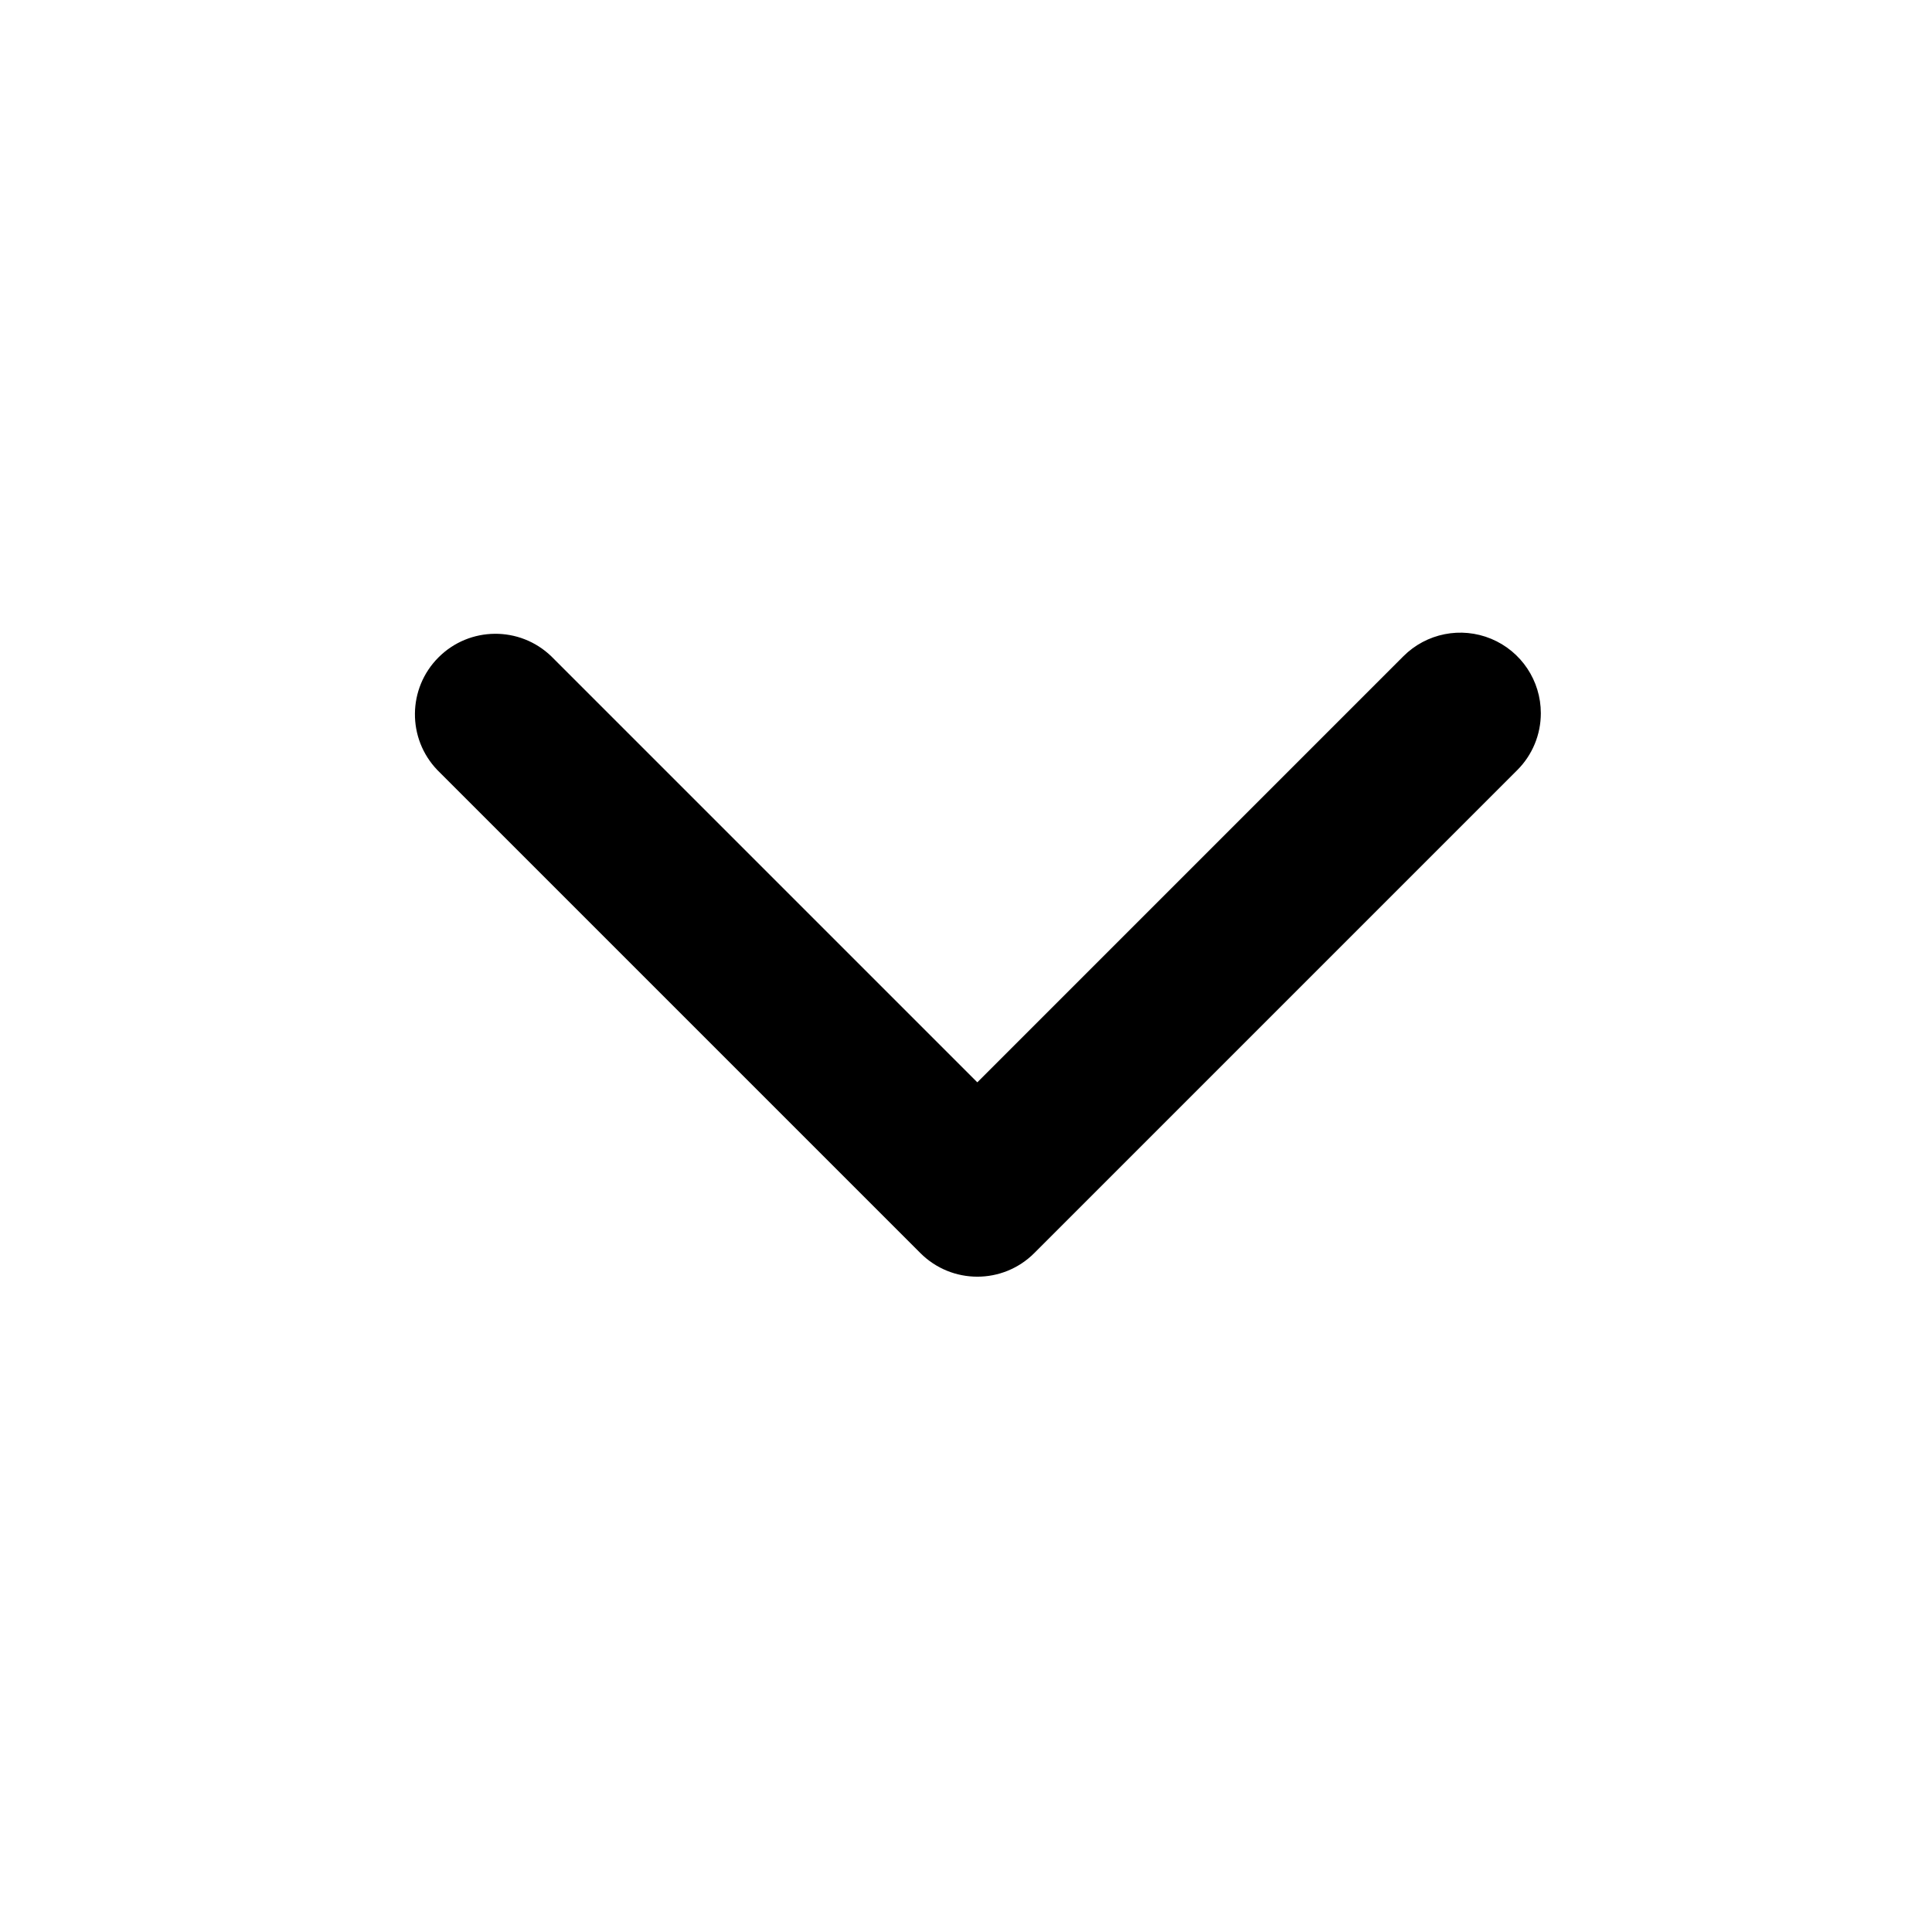
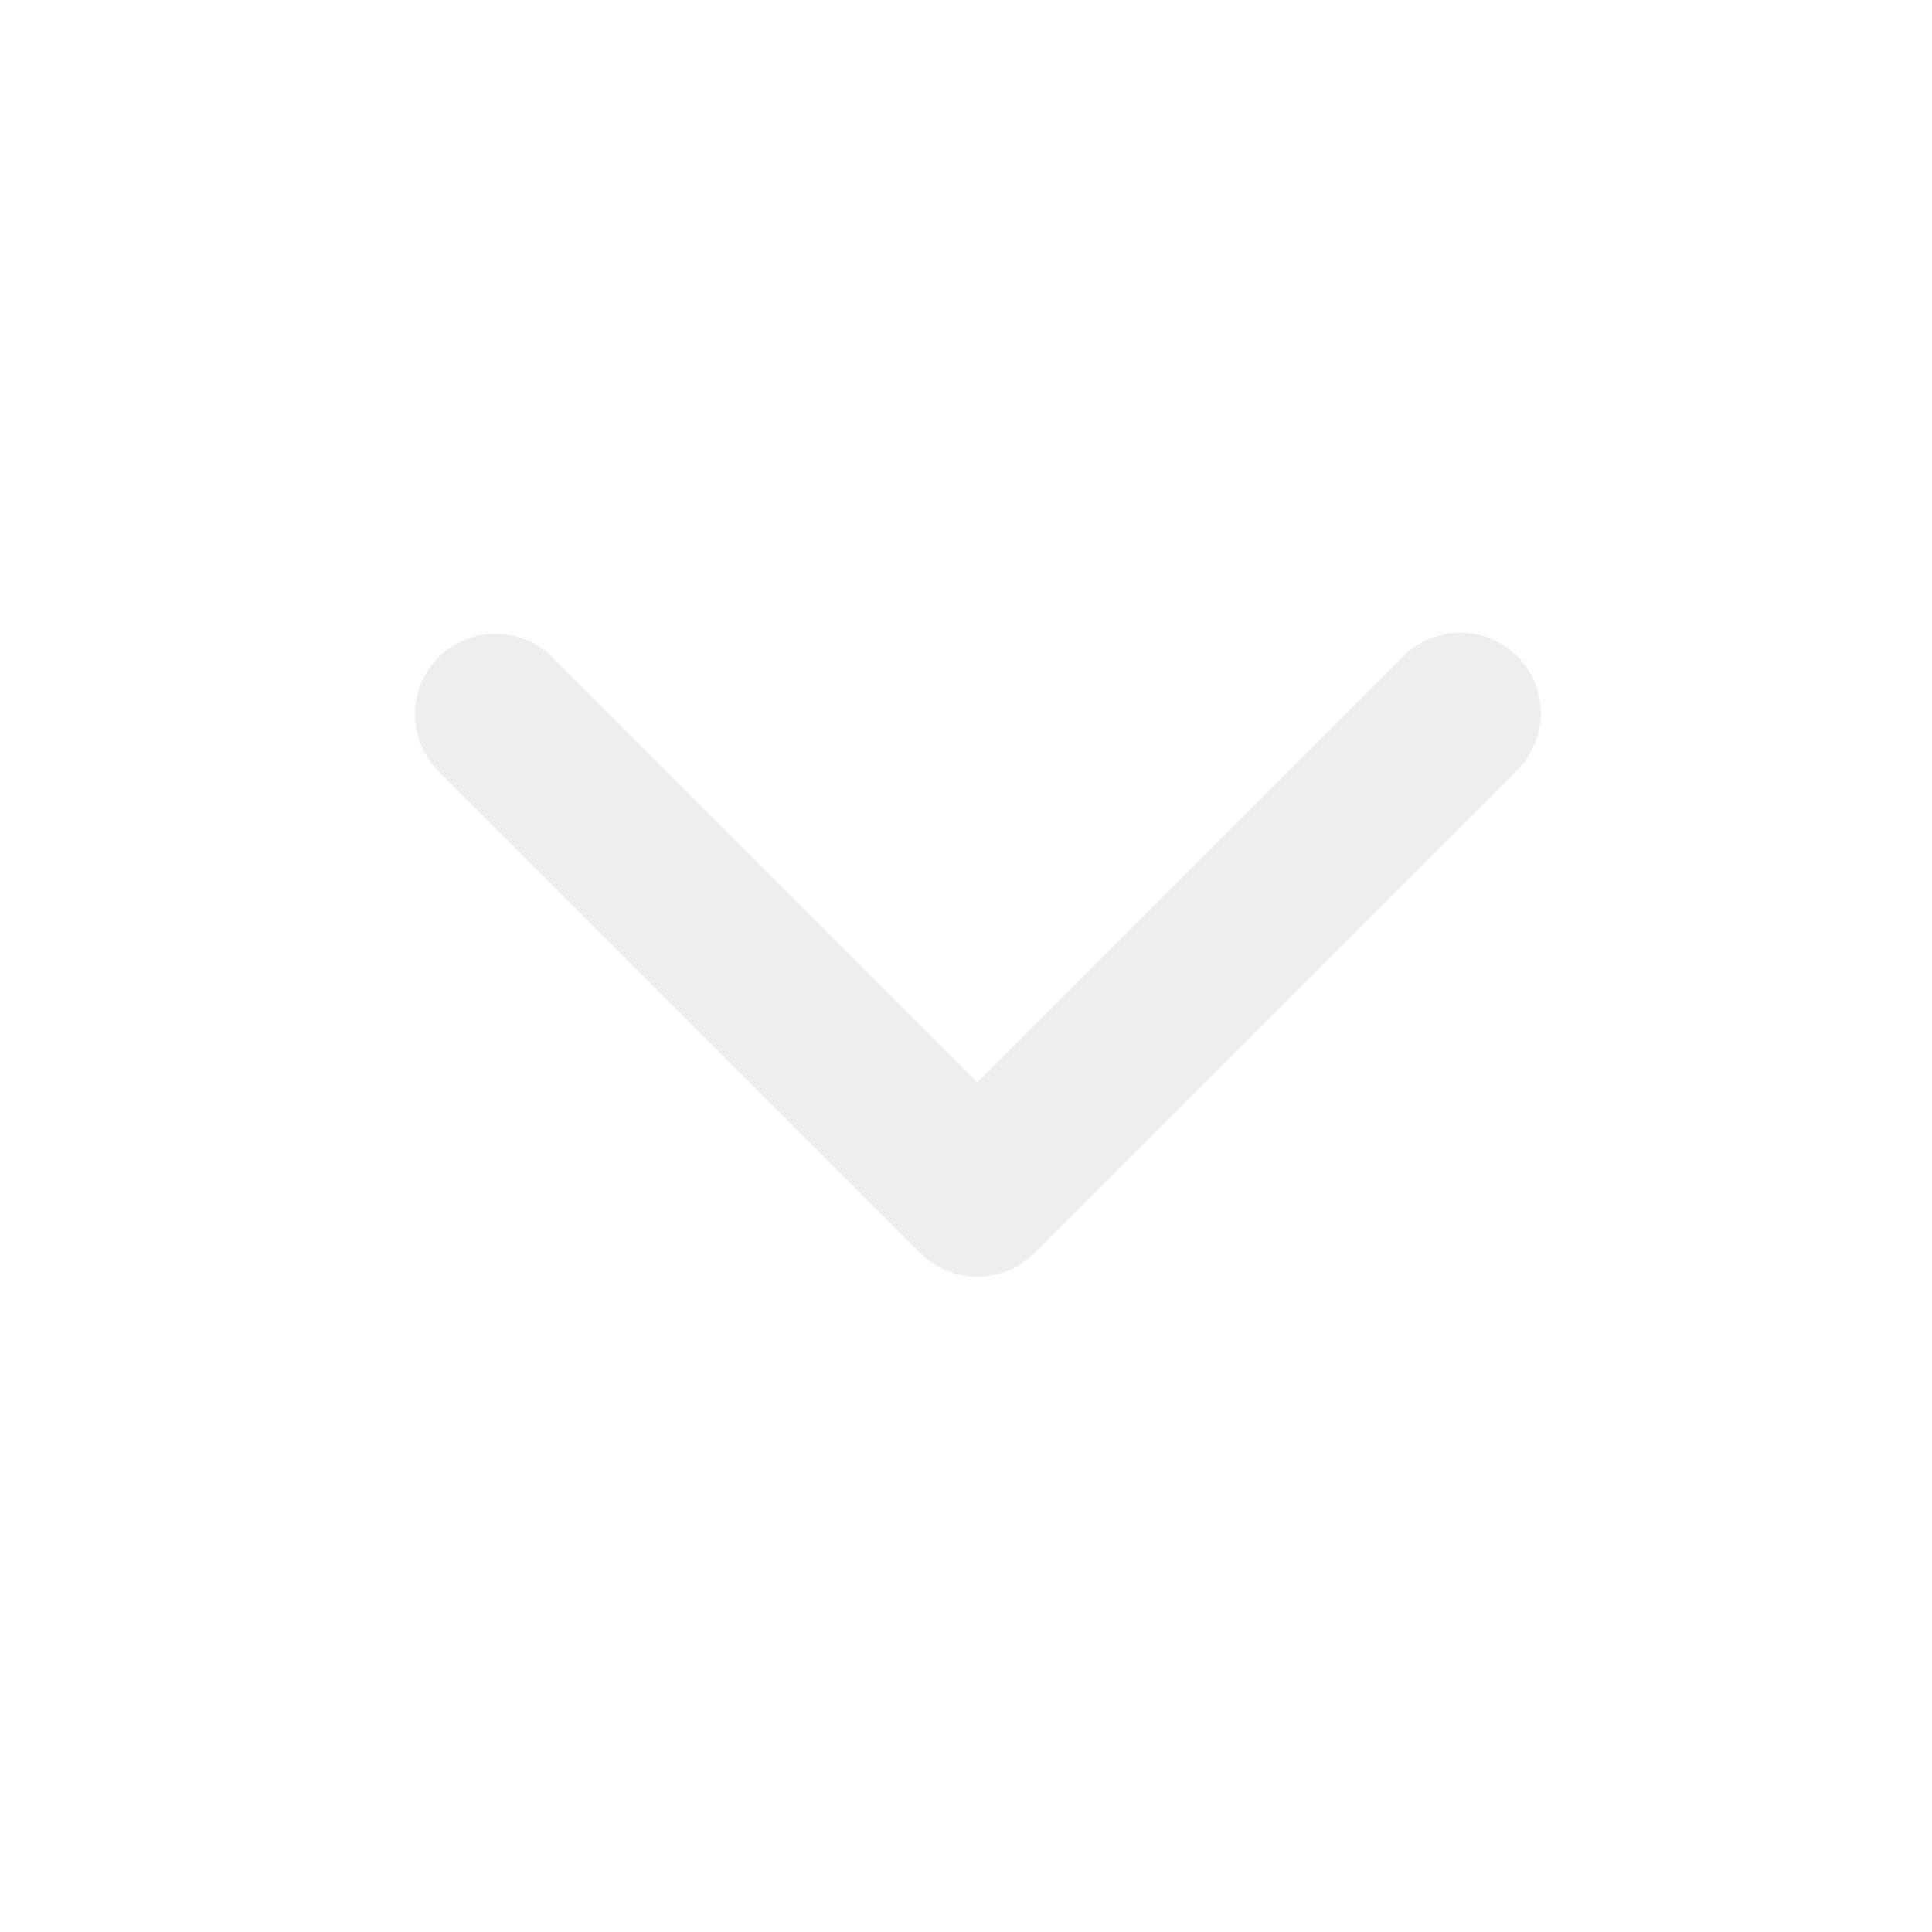
<svg xmlns="http://www.w3.org/2000/svg" width="64" height="64" viewBox="0 0 64 64">
  <g id="ic_arrow" transform="translate(0 64) rotate(-90)">
    <rect id="Area" width="64" height="64" fill="#fcfcfc" opacity="0" />
    <g id="Icon" transform="translate(24.375 16.375)">
-       <path id="Path" d="M40,50.667a2.658,2.658,0,0,1-1.886-.781l-16-16a2.667,2.667,0,0,1,0-3.771l16-16a2.667,2.667,0,0,1,3.771,3.771L27.771,32,41.886,46.114A2.667,2.667,0,0,1,40,50.667Z" transform="translate(-24 -16)" />
+       <path id="Path" d="M40,50.667a2.658,2.658,0,0,1-1.886-.781l-16-16a2.667,2.667,0,0,1,0-3.771l16-16a2.667,2.667,0,0,1,3.771,3.771L27.771,32,41.886,46.114A2.667,2.667,0,0,1,40,50.667Z" fill="#eeeeee" transform="translate(-24 -16)" />
    </g>
  </g>
</svg>
